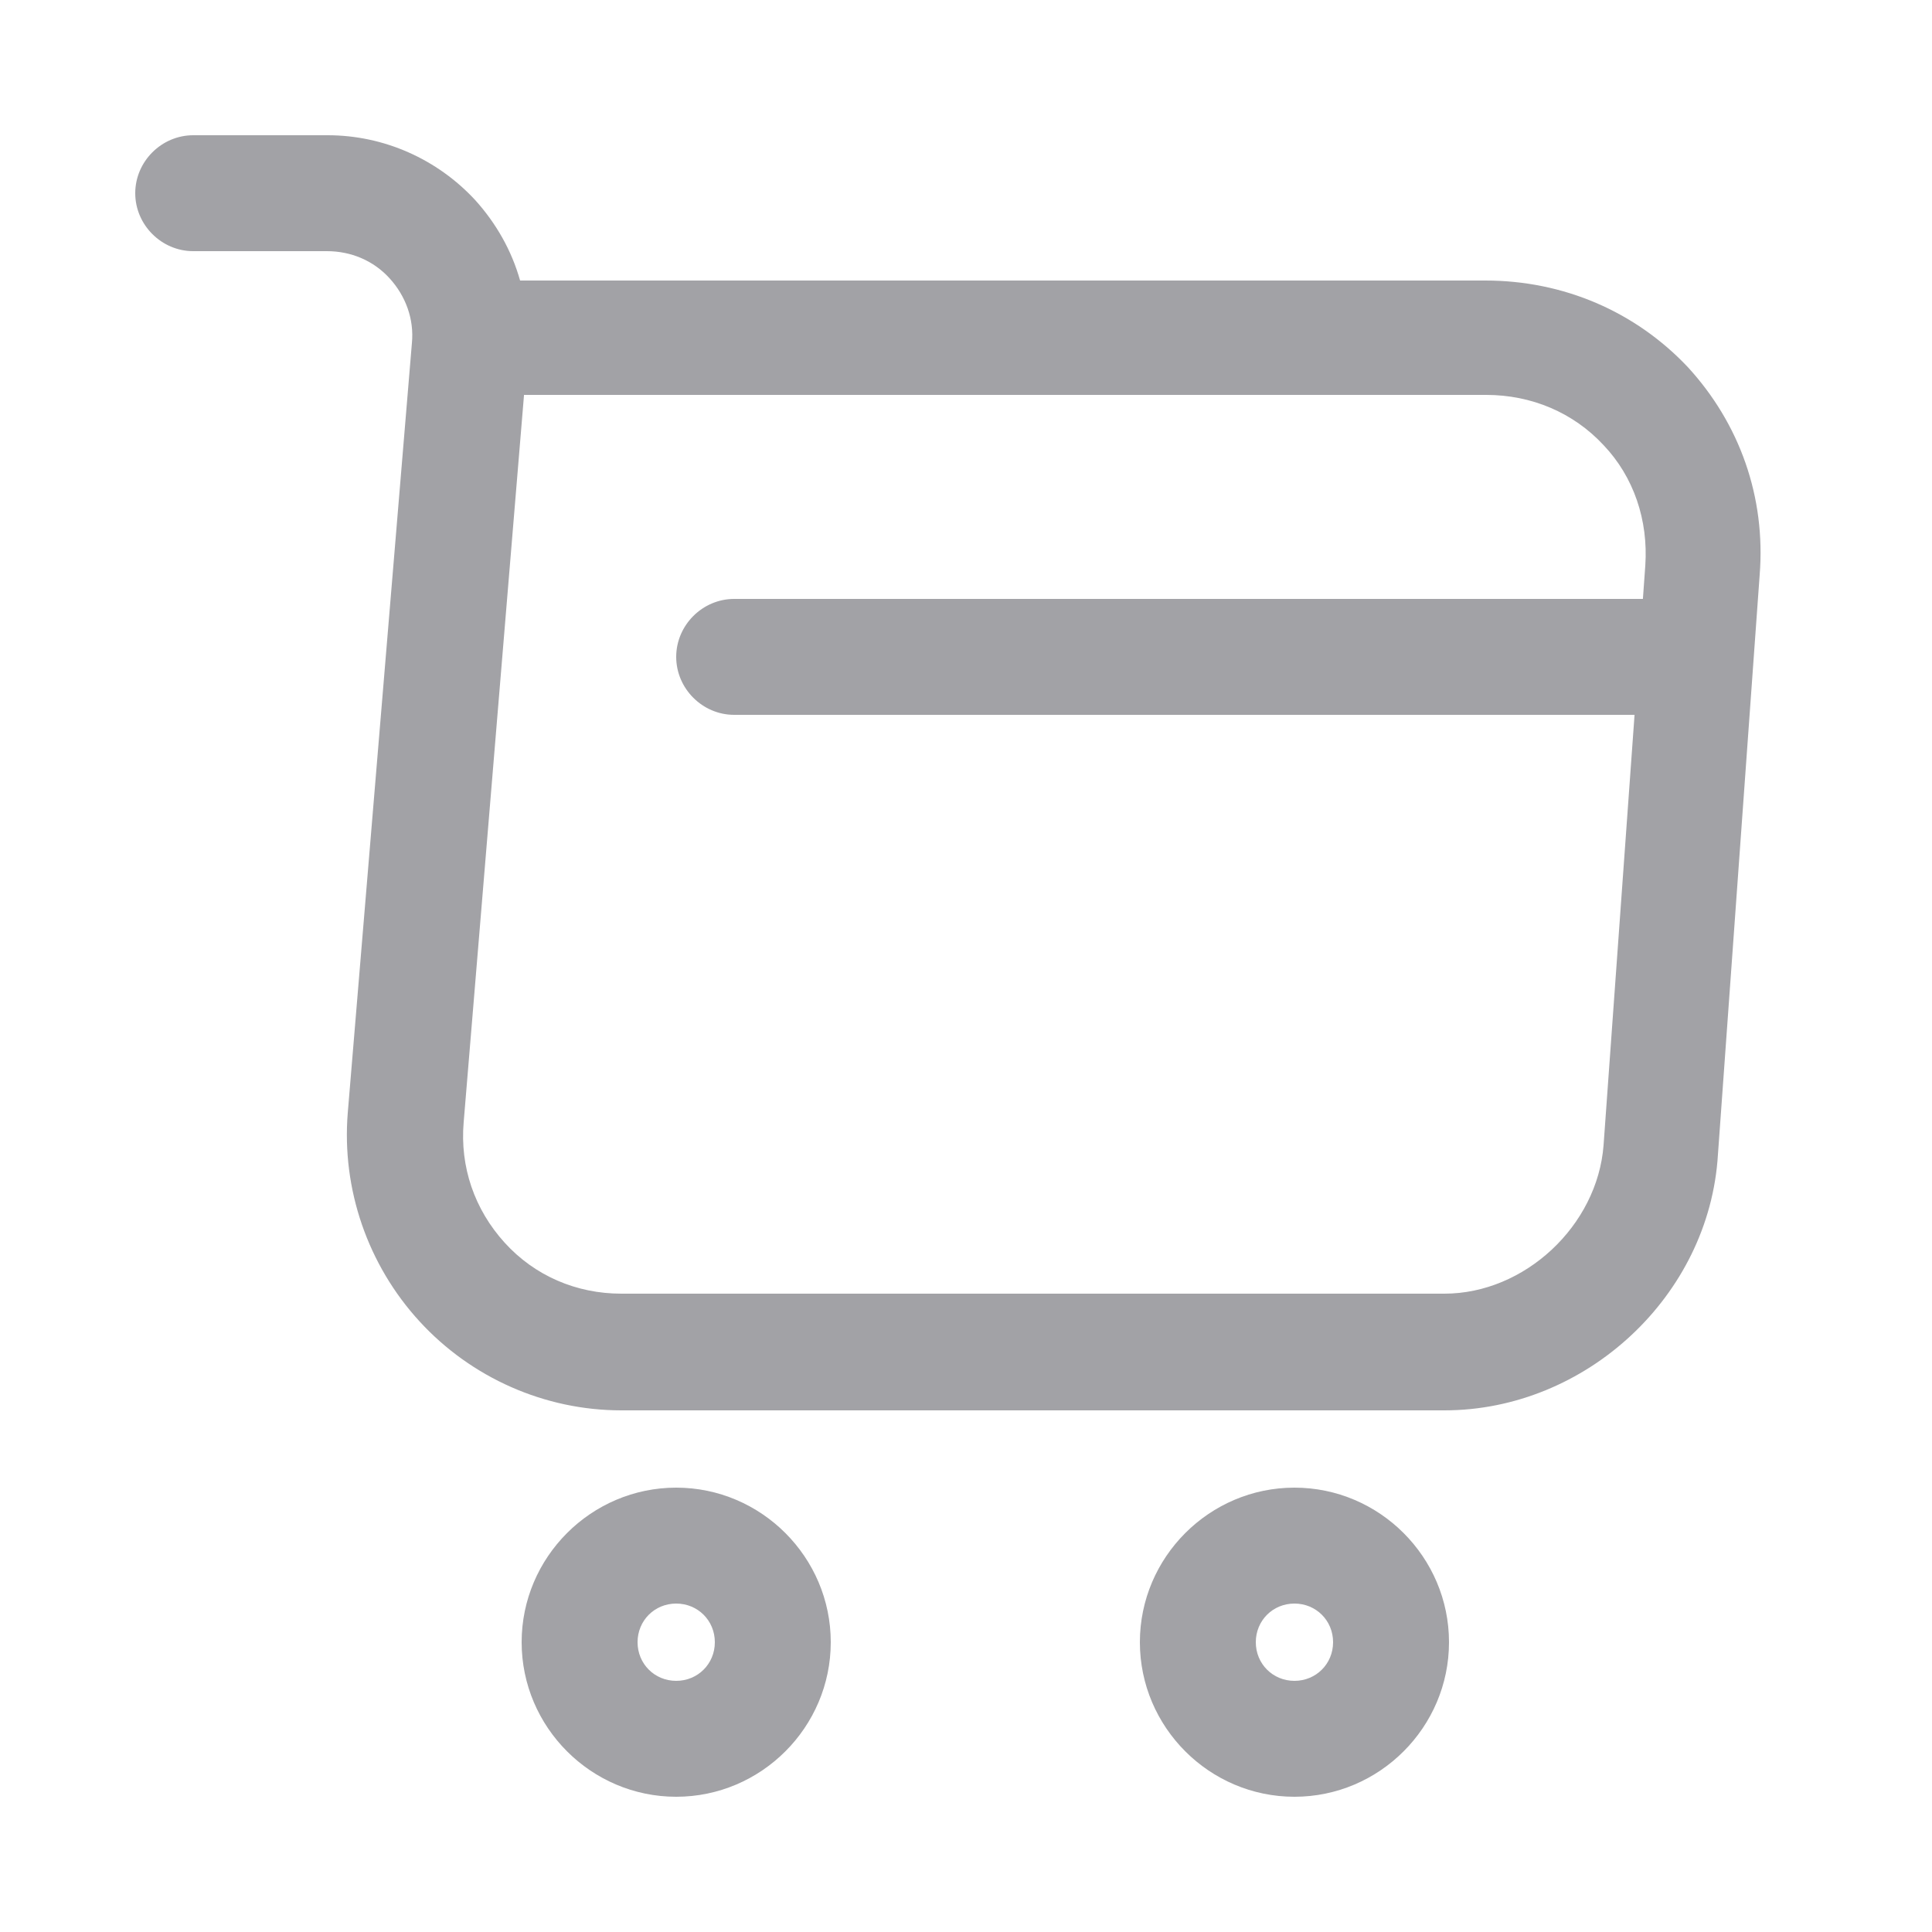
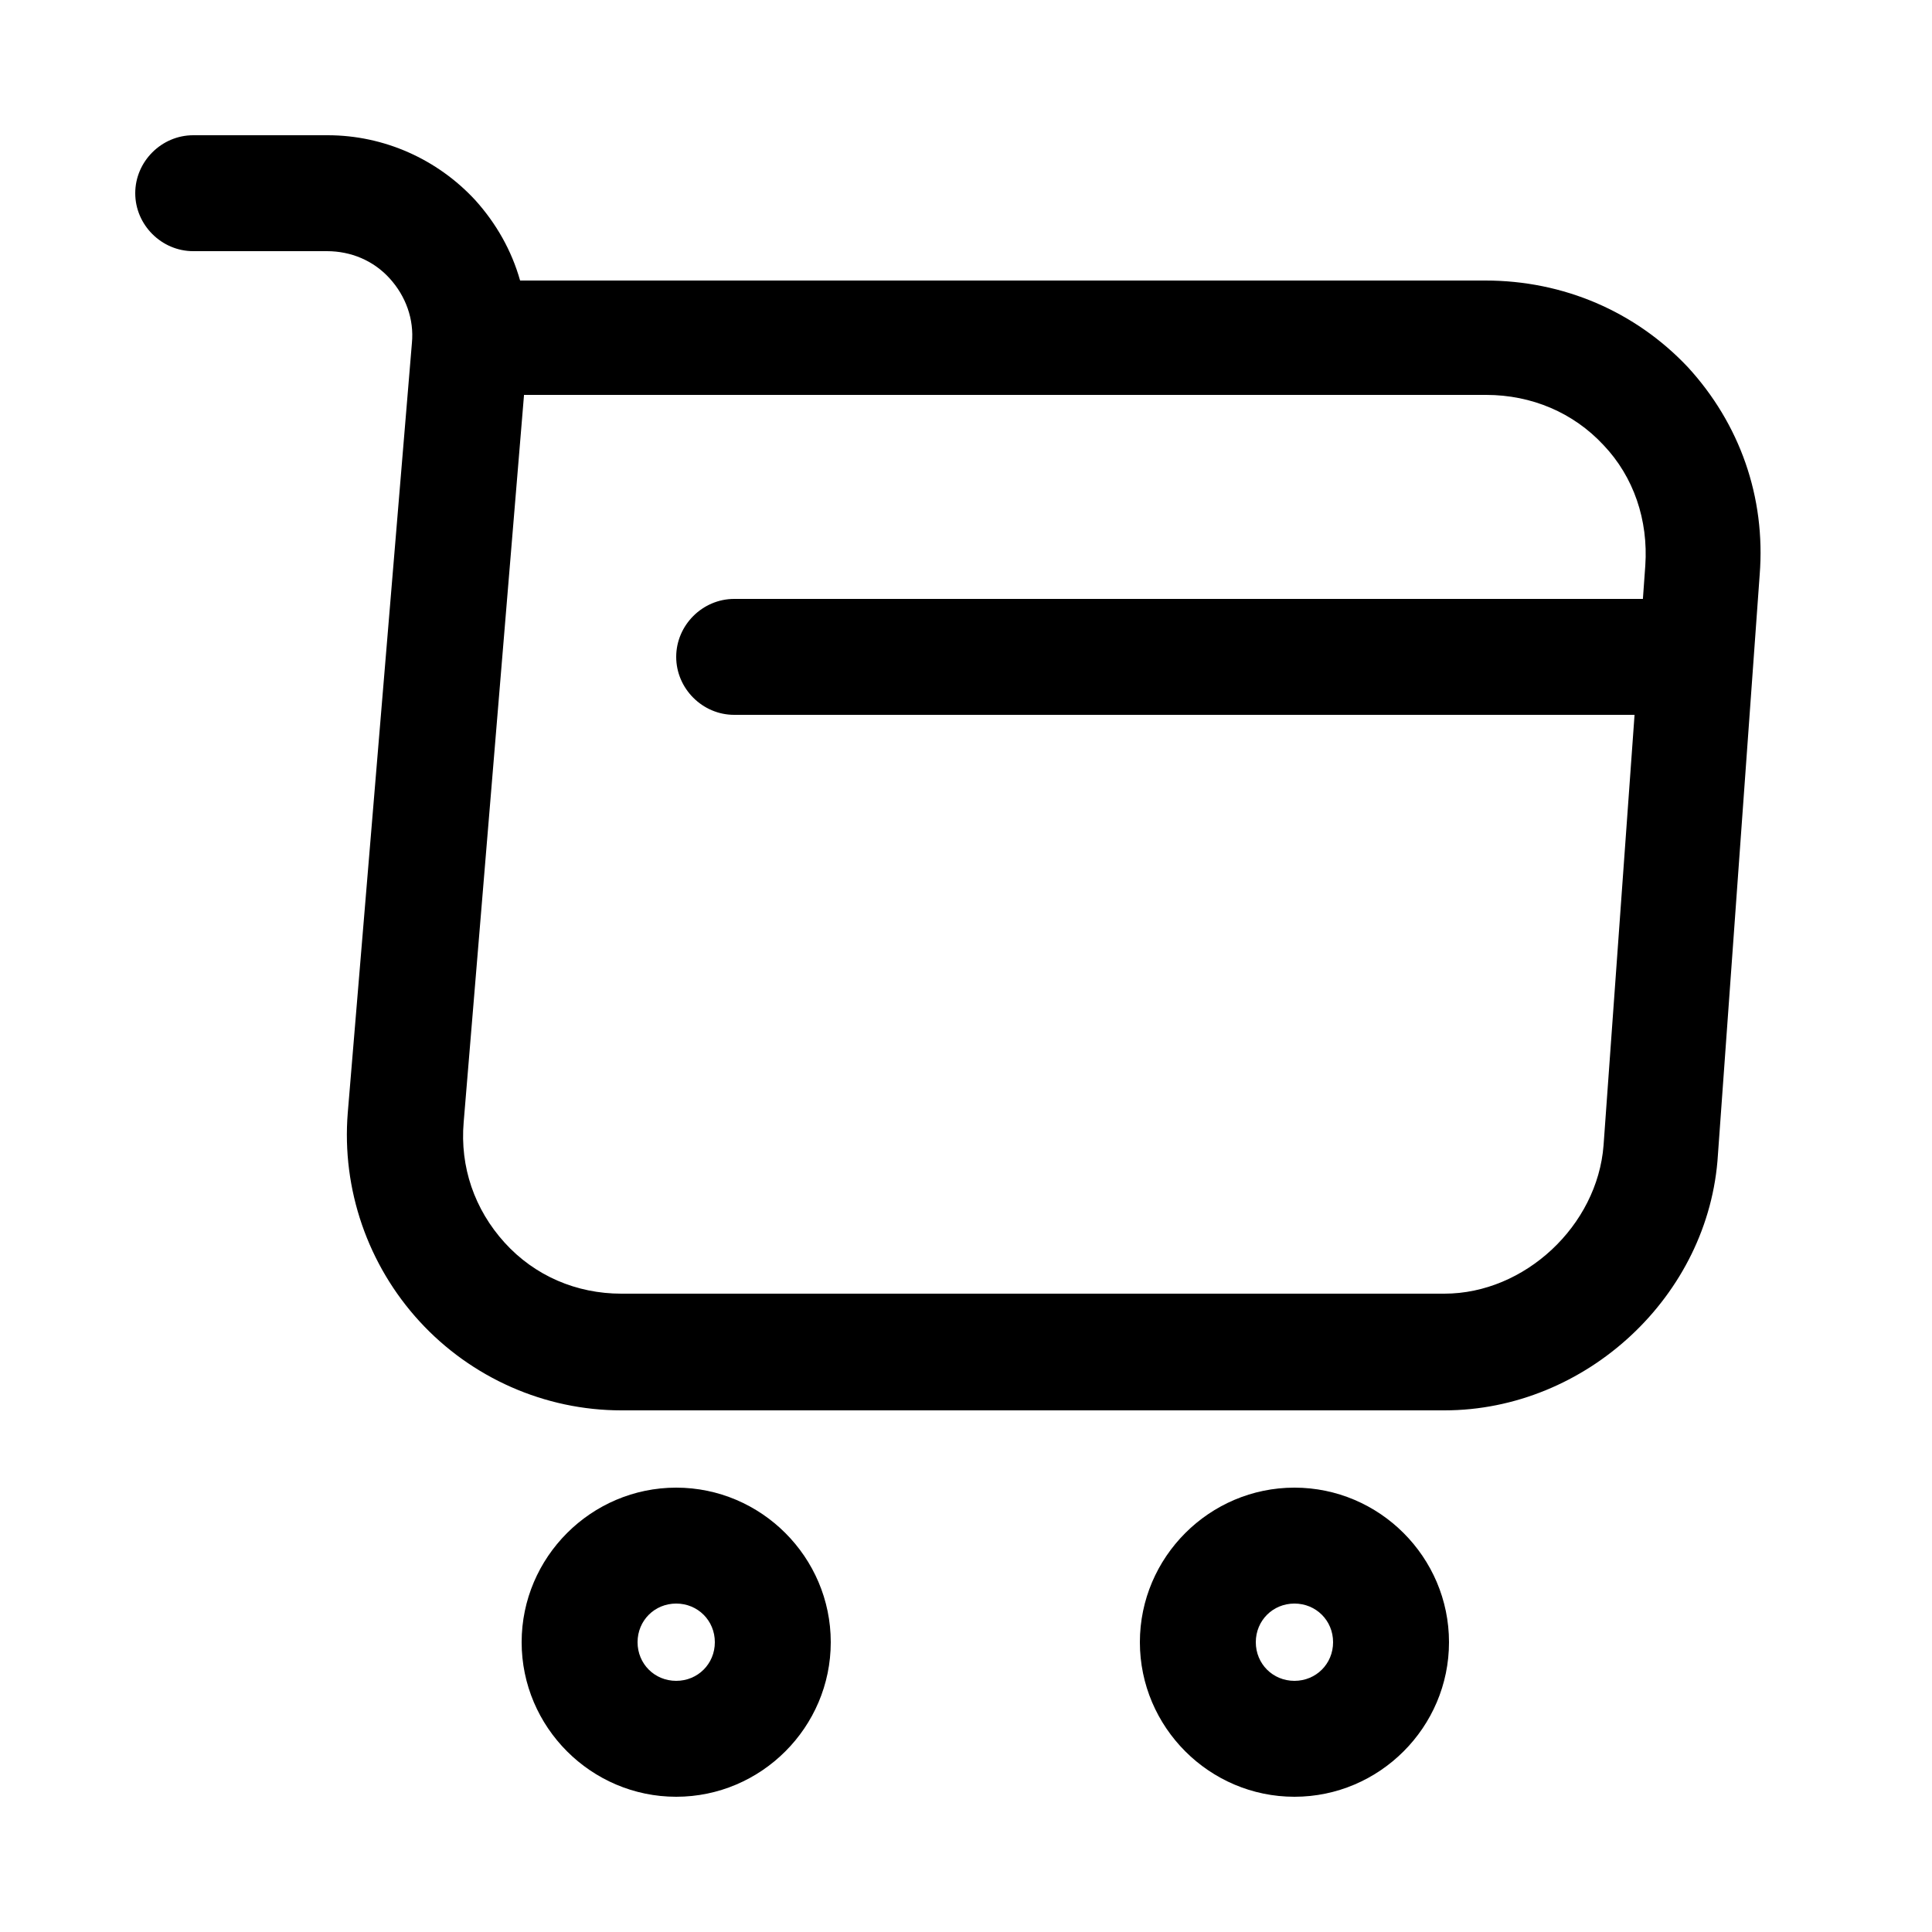
<svg xmlns="http://www.w3.org/2000/svg" width="25" height="25" viewBox="0 0 25 25" fill="none">
-   <path d="M18.69 18.25H8.04C7.05 18.25 6.1 17.83 5.43 17.1C4.76 16.37 4.42 15.39 4.5 14.4L5.33 4.44C5.36 4.13 5.25 3.83 5.04 3.6C4.83 3.37 4.54 3.25 4.23 3.25H2.5C2.09 3.25 1.75 2.91 1.75 2.5C1.75 2.09 2.09 1.75 2.5 1.75H4.24C4.97 1.75 5.66 2.06 6.15 2.59C6.42 2.89 6.62 3.24 6.73 3.63H19.22C20.23 3.63 21.16 4.03 21.84 4.75C22.51 5.48 22.85 6.43 22.77 7.44L22.23 14.94C22.12 16.77 20.52 18.25 18.69 18.25ZM6.78 5.12L6 14.52C5.95 15.1 6.14 15.65 6.53 16.08C6.92 16.51 7.46 16.74 8.04 16.74H18.69C19.73 16.74 20.67 15.86 20.75 14.82L21.29 7.32C21.33 6.73 21.14 6.17 20.75 5.76C20.36 5.34 19.82 5.11 19.23 5.11H6.78V5.12Z" fill="#A2A2A6" />
-   <path d="M16.75 23.25C15.65 23.25 14.75 22.35 14.75 21.25C14.75 20.15 15.65 19.25 16.75 19.25C17.85 19.25 18.75 20.15 18.75 21.25C18.75 22.35 17.85 23.25 16.75 23.25ZM16.75 20.75C16.47 20.75 16.25 20.97 16.25 21.25C16.25 21.53 16.47 21.75 16.75 21.75C17.03 21.75 17.25 21.53 17.25 21.25C17.25 20.97 17.03 20.75 16.75 20.75Z" fill="#A2A2A6" />
-   <path d="M8.75 23.25C7.65 23.25 6.75 22.35 6.75 21.25C6.75 20.15 7.65 19.25 8.75 19.25C9.85 19.25 10.75 20.15 10.75 21.25C10.75 22.35 9.85 23.25 8.75 23.25ZM8.75 20.75C8.47 20.75 8.25 20.97 8.25 21.25C8.25 21.53 8.47 21.75 8.75 21.75C9.03 21.75 9.25 21.53 9.25 21.25C9.25 20.97 9.03 20.75 8.75 20.75Z" fill="#A2A2A6" />
-   <path d="M21.5 9.25H9.5C9.09 9.25 8.75 8.91 8.75 8.5C8.75 8.09 9.09 7.75 9.5 7.75H21.5C21.91 7.75 22.25 8.09 22.25 8.5C22.25 8.91 21.91 9.25 21.5 9.25Z" fill="#A2A2A6" />
+   <path d="M18.69 18.25H8.04C7.05 18.25 6.1 17.83 5.43 17.1C4.76 16.37 4.42 15.39 4.5 14.4L5.33 4.44C5.36 4.13 5.25 3.83 5.04 3.6C4.83 3.37 4.54 3.25 4.23 3.25H2.5C2.09 3.25 1.75 2.91 1.75 2.5C1.75 2.09 2.09 1.75 2.5 1.75H4.24C4.97 1.75 5.66 2.06 6.15 2.59C6.42 2.89 6.62 3.24 6.73 3.63H19.22C20.23 3.63 21.16 4.03 21.84 4.75C22.51 5.48 22.85 6.43 22.77 7.44L22.23 14.94C22.12 16.77 20.52 18.25 18.69 18.25ZM6.78 5.12L6 14.52C5.95 15.1 6.14 15.65 6.53 16.08C6.92 16.51 7.46 16.74 8.04 16.74H18.69C19.73 16.74 20.67 15.86 20.75 14.82L21.29 7.32C21.33 6.73 21.14 6.17 20.75 5.76C20.36 5.34 19.82 5.11 19.23 5.11H6.78V5.12Z" fill="currentColor" />
+   <path d="M16.75 23.25C15.65 23.25 14.75 22.35 14.75 21.25C14.75 20.15 15.65 19.25 16.75 19.25C17.85 19.25 18.75 20.15 18.75 21.25C18.75 22.35 17.85 23.25 16.75 23.25ZM16.75 20.75C16.47 20.75 16.25 20.97 16.25 21.25C16.25 21.53 16.47 21.75 16.75 21.75C17.03 21.75 17.25 21.53 17.25 21.25C17.25 20.97 17.03 20.75 16.75 20.75Z" fill="currentColor" />
+   <path d="M8.75 23.25C7.65 23.25 6.75 22.35 6.75 21.25C6.75 20.15 7.65 19.25 8.75 19.25C9.85 19.25 10.75 20.15 10.75 21.25C10.75 22.35 9.85 23.25 8.75 23.25ZM8.75 20.75C8.47 20.75 8.25 20.97 8.25 21.25C8.25 21.53 8.47 21.75 8.75 21.75C9.03 21.75 9.25 21.53 9.25 21.25C9.25 20.97 9.03 20.75 8.75 20.75Z" fill="currentColor" />
+   <path d="M21.5 9.25H9.5C9.09 9.25 8.75 8.91 8.75 8.5C8.75 8.09 9.09 7.75 9.5 7.75H21.5C21.91 7.75 22.25 8.09 22.25 8.5C22.25 8.91 21.91 9.25 21.5 9.25Z" fill="currentColor" />
</svg>
